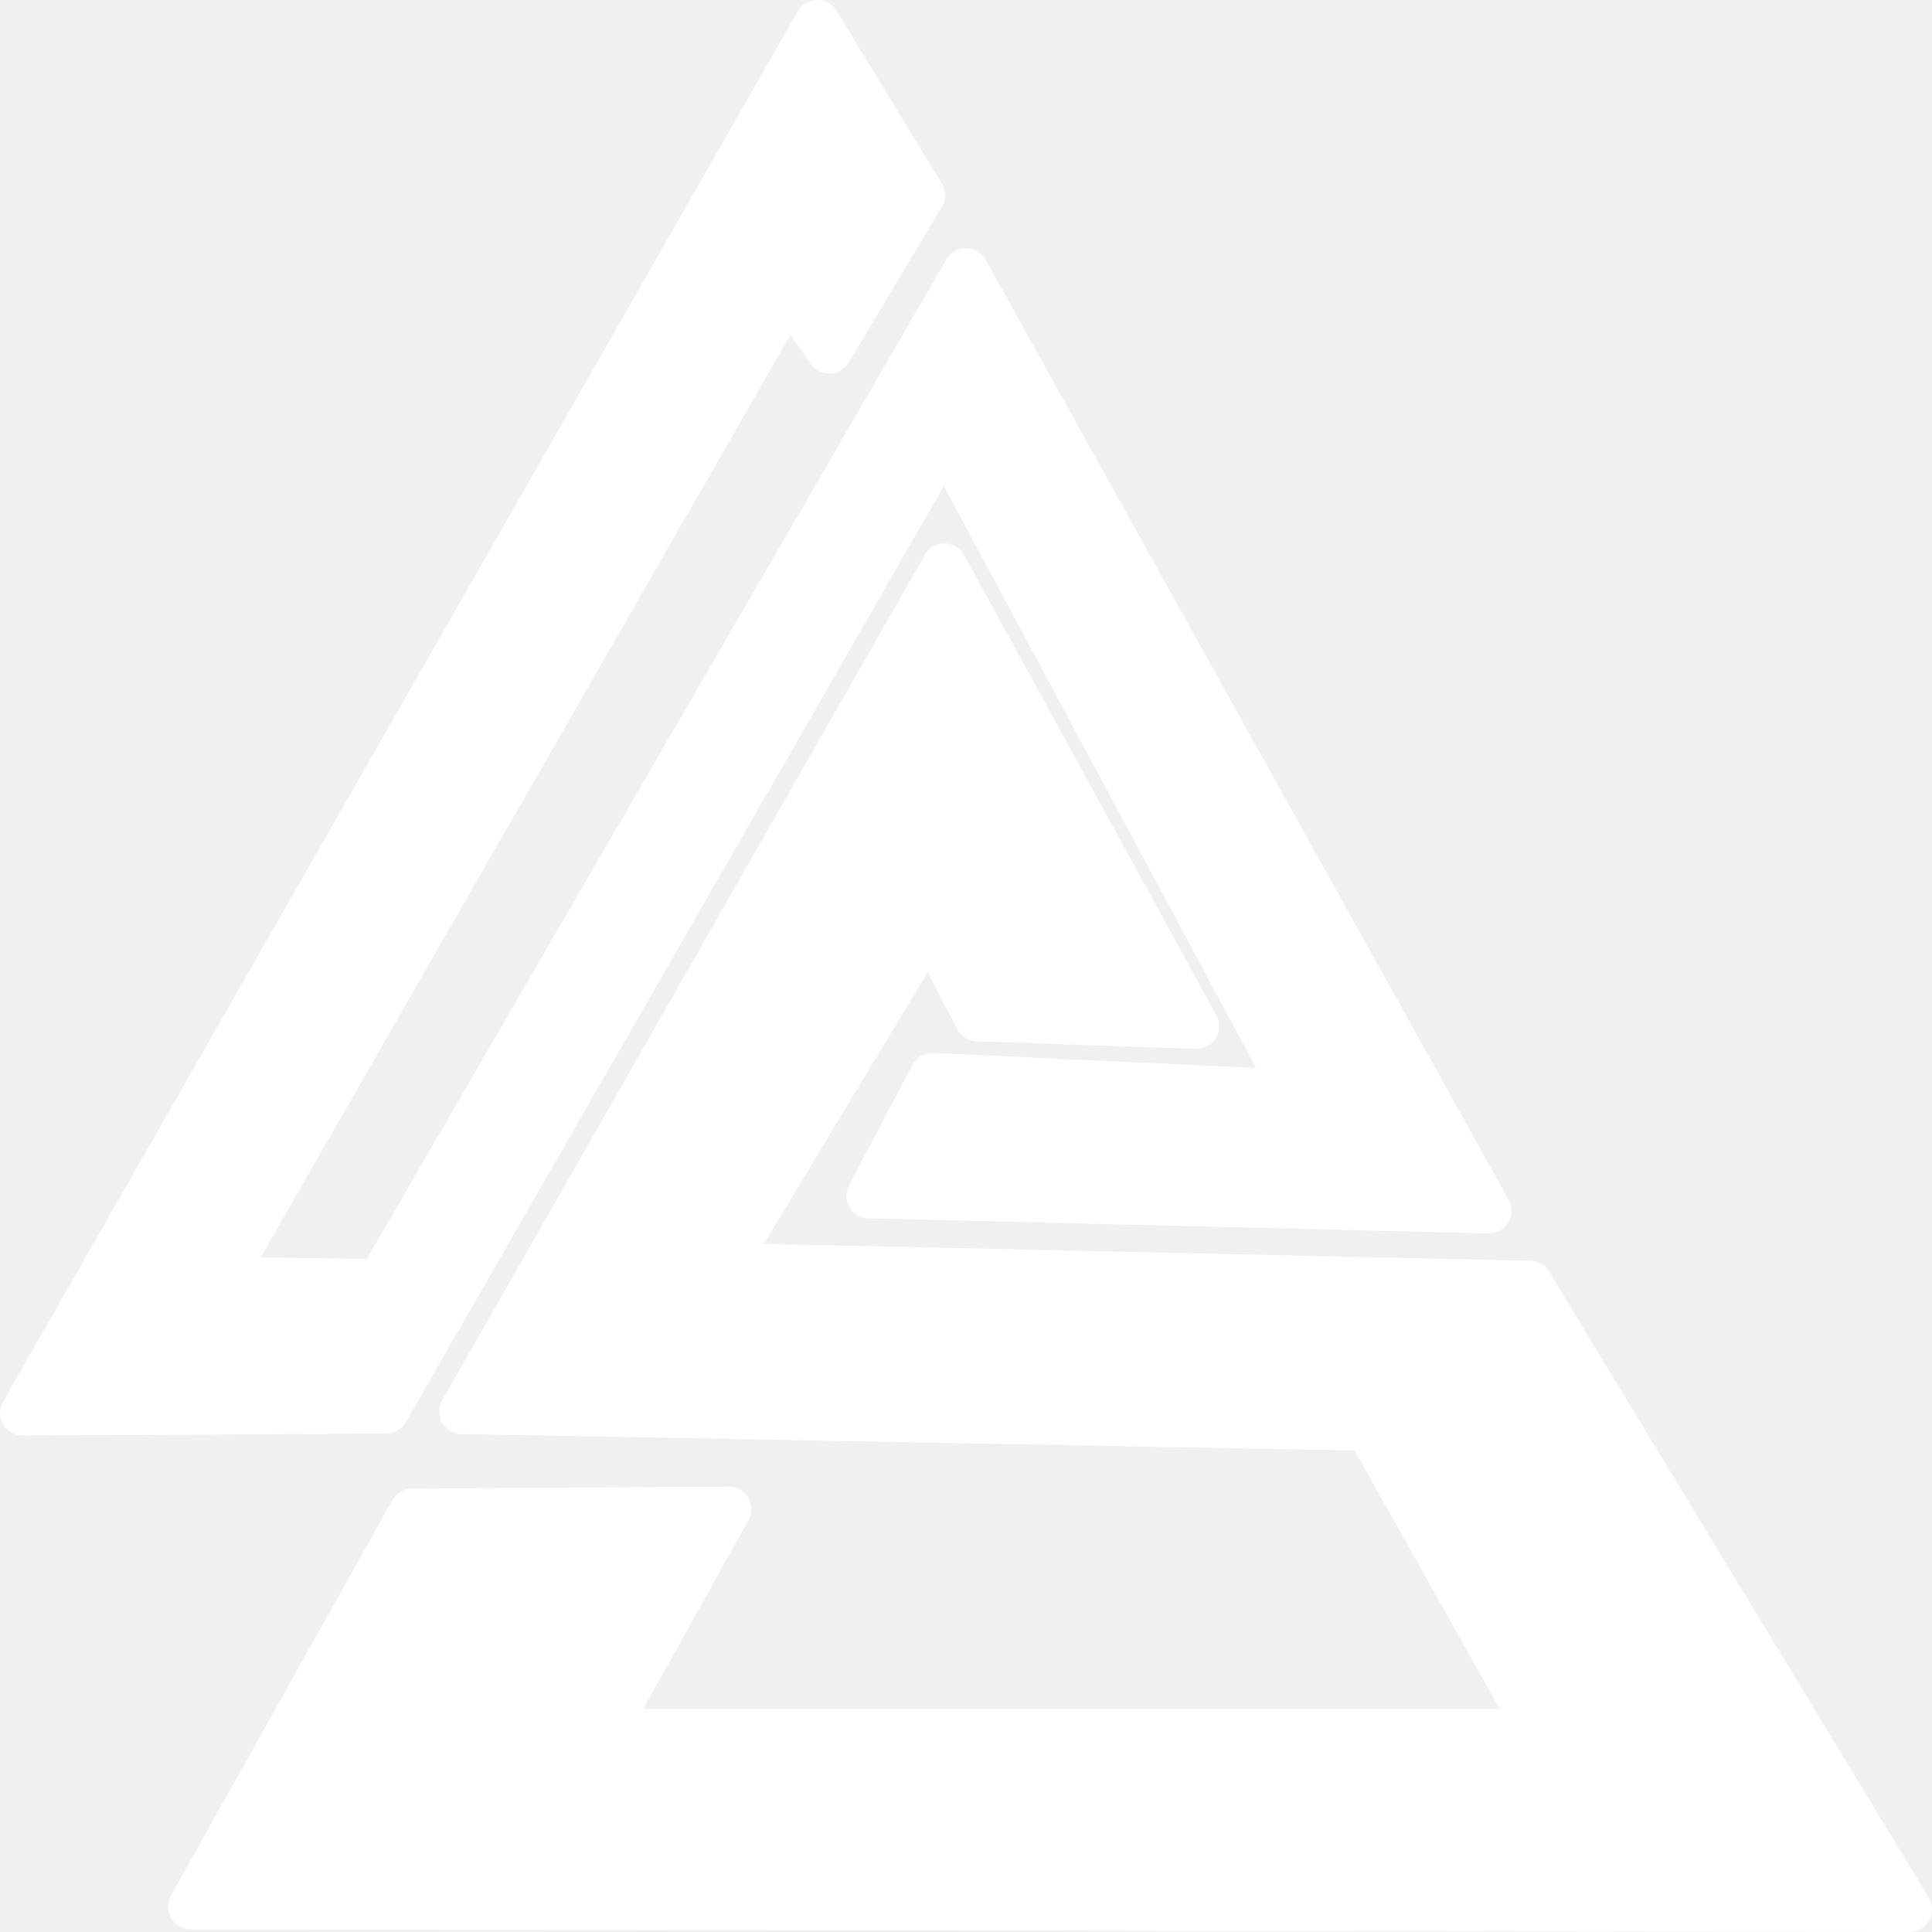
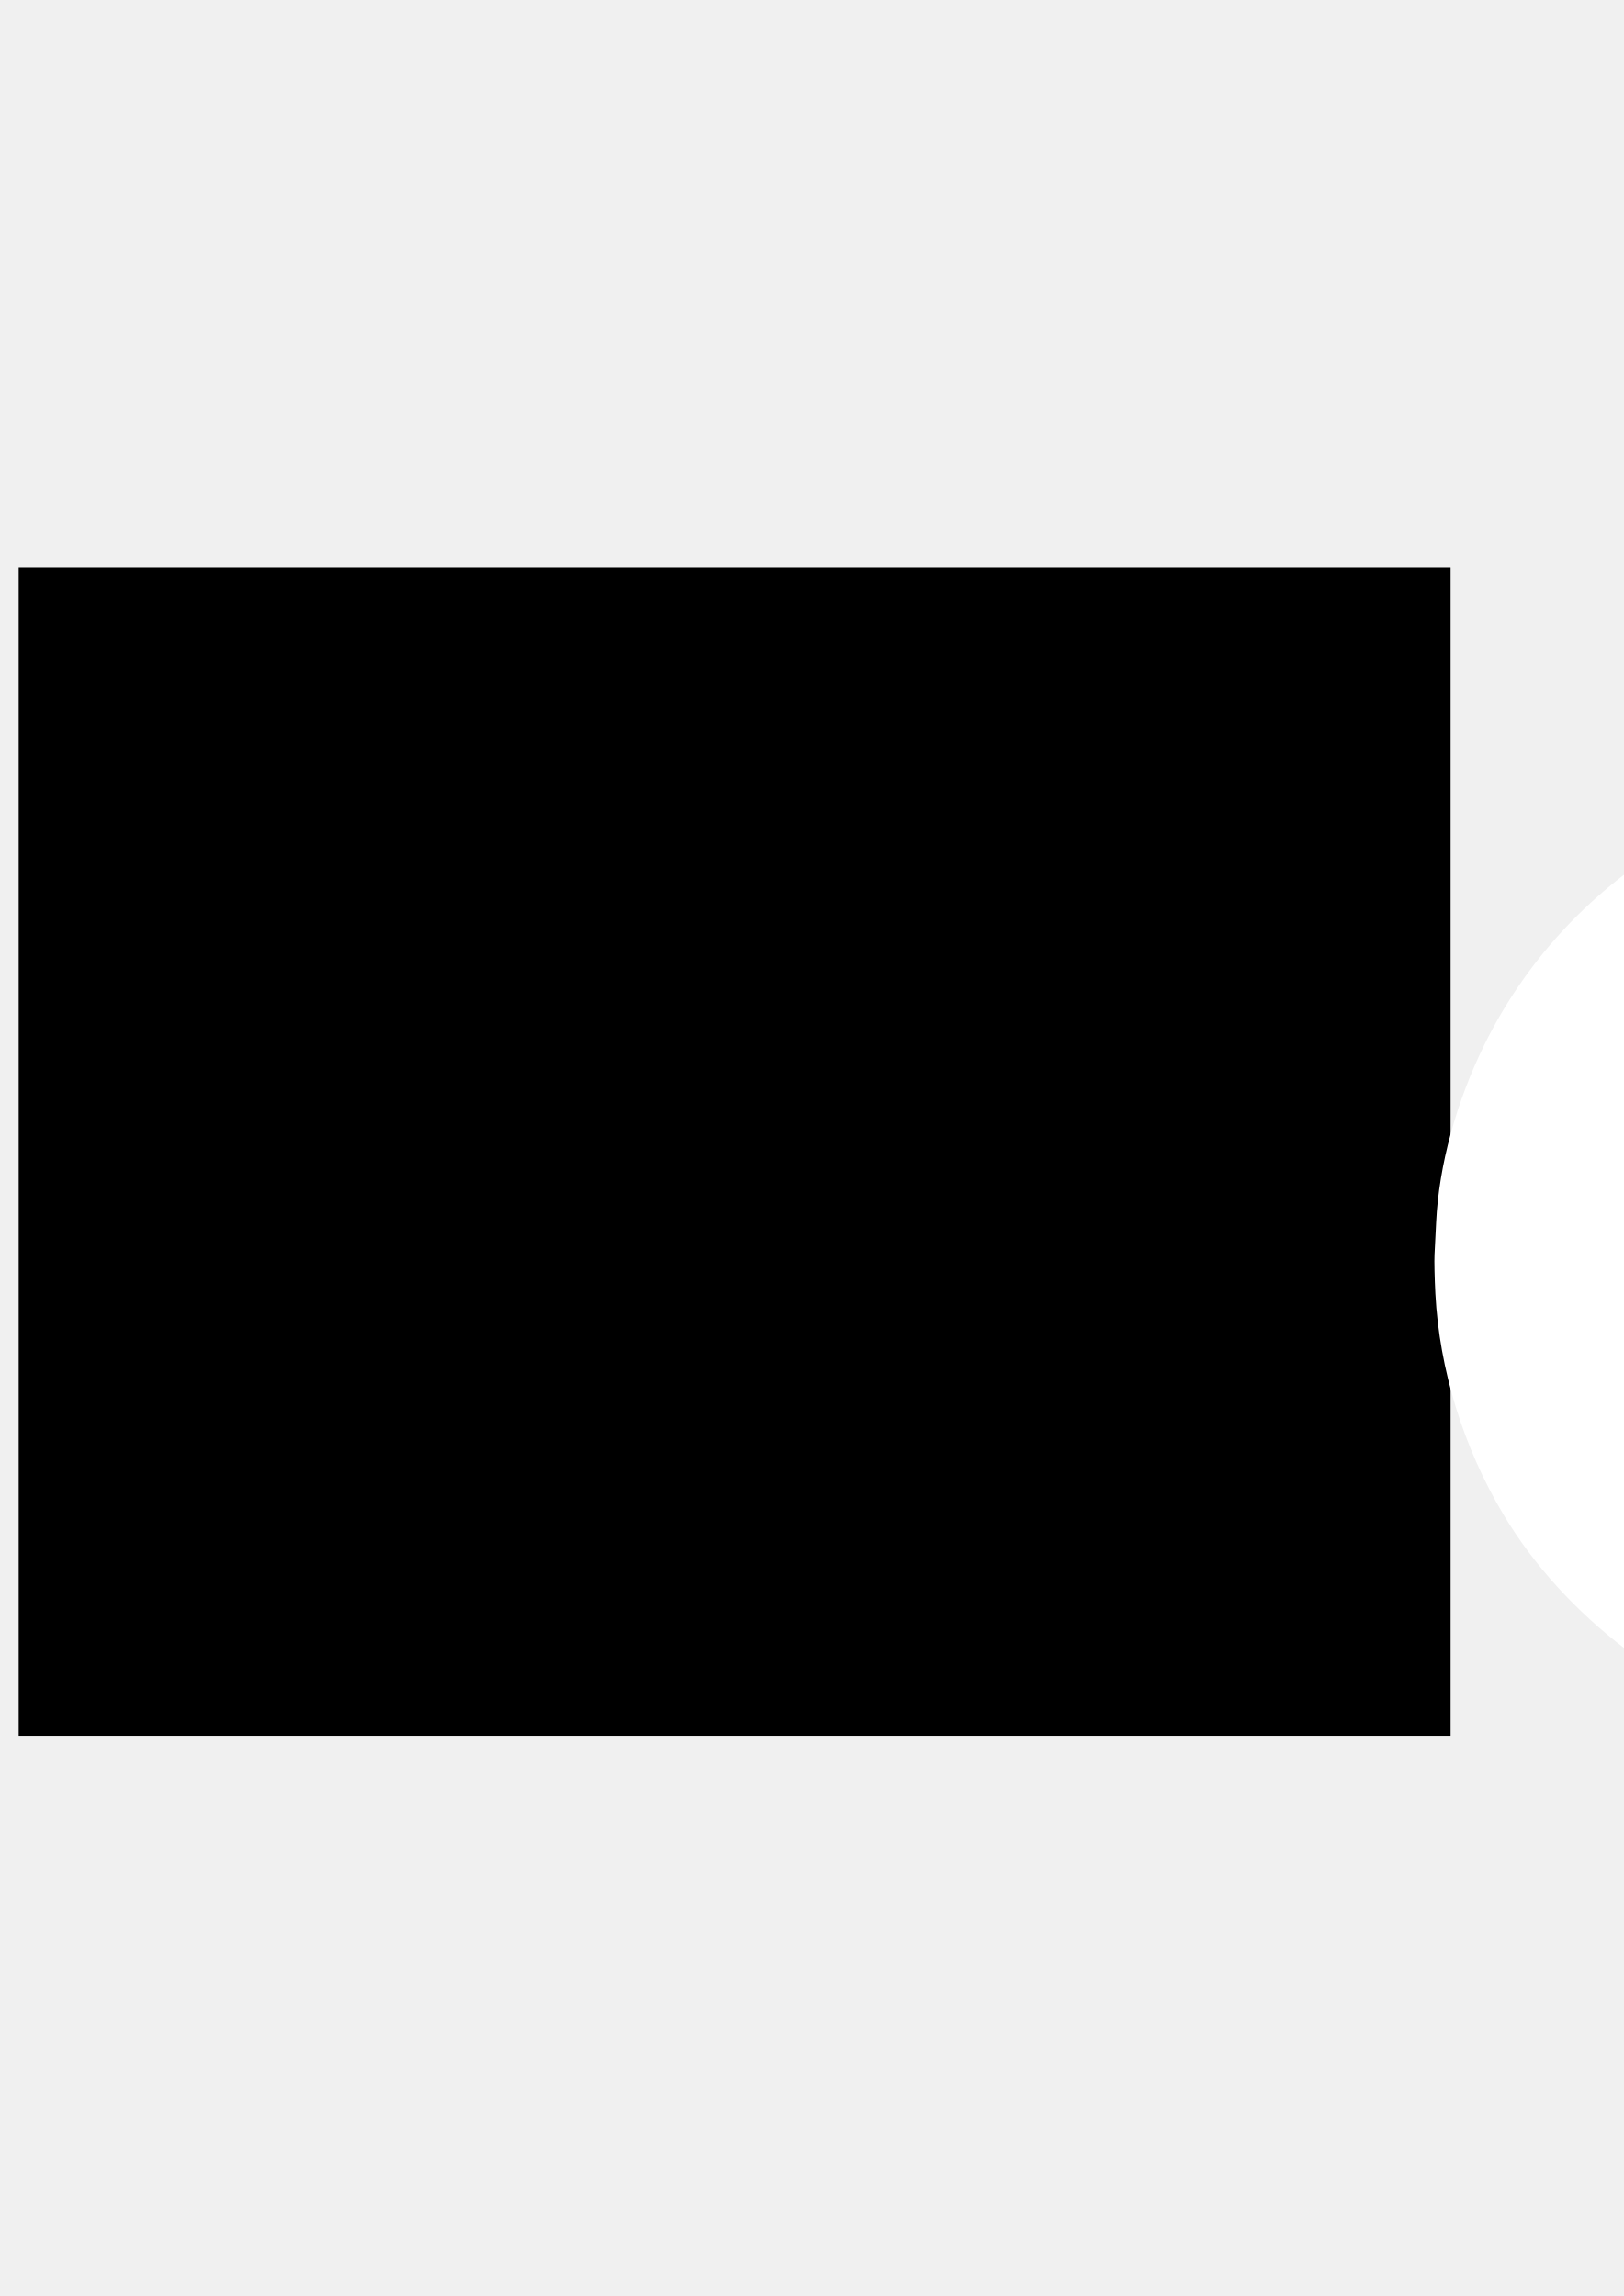
- <svg xmlns="http://www.w3.org/2000/svg" width="32mm" height="32mm" viewBox="0 0 80 80" version="1.1" id="svg5">
-   <defs id="defs2">
-     <linearGradient id="linearGradient1147">
-       <stop style="stop-color:#52f01d;stop-opacity:1;" offset="0" id="stop1145" />
-     </linearGradient>
-   </defs>
-   <g id="layer1" transform="translate(-51.28009,-37.39768)">
-     <path style="font-variation-settings:'wght' 541;opacity:1;fill:#ffffff;fill-opacity:1;stroke:#ffffff;stroke-width:1.872;stroke-linecap:round;stroke-linejoin:round;stroke-dasharray:none;stroke-opacity:1" d="m 85.123,38.334 4.356,7.15 -3.859,6.445 -1.683,-2.423 -23.471,40.873 6.537,0.092 24.273,-41.855 21.653,38.919 -25.663,-0.625 2.625,-4.979 15.011,0.702 -14.511,-27.037 -23.121,40.226 -15.052,0.083 z" id="path3371" />
-     <path style="font-variation-settings:'wght' 541;opacity:1;fill:#ffffff;fill-opacity:1;stroke:#ffffff;stroke-width:1.872;stroke-linecap:round;stroke-linejoin:round;stroke-dasharray:none;stroke-opacity:1" d="m 91.748,79.58 -1.998,-3.838 -8.476,14.06 33.348,0.736 15.722,25.923 -71.171,-0.113 9.172,-16.373 13.109,-0.084 -5.134,9.201 H 114.977 L 107.93,96.534 70.405,95.842 90.385,60.84 100.828,79.895 Z" id="path3469" />
+ <svg xmlns="http://www.w3.org/2000/svg" width="210mm" height="297mm" viewBox="0 0 210 297" version="1.1" id="svg1" xml:space="preserve">
+   <defs id="defs1" />
+   <g id="layer1">
+     <path id="path25" style="fill:#333333;stroke-width:1.058;stroke-linecap:round;stroke-linejoin:round;paint-order:markers stroke fill" d="M 381.542 120.132 C 376 120.154 372.205 120.747 367.466 122.331 C 360.467 124.671 354.544 128.399 348.985 133.961 C 341.901 141.05 337.033 150.333 335.368 159.928 C 334.963 162.262 334.421 168.369 334.501 169.696 C 334.523 170.059 334.581 170.952 334.629 171.68 C 335.306 181.941 339.267 191.783 345.968 199.858 C 348.867 203.351 352.753 206.722 357.332 209.715 C 359.973 211.442 363.973 213.565 364.158 213.339 C 364.212 213.273 364.995 212.148 365.898 210.838 C 366.801 209.529 370.925 203.635 375.063 197.741 C 381.064 189.193 386.583 181.295 391.983 173.527 C 392.124 173.325 392.183 173.116 392.116 173.061 C 392.048 173.007 389.492 171.078 386.436 168.775 C 383.38 166.472 380.791 164.51 380.681 164.416 C 380.572 164.321 381.286 163.092 382.269 161.684 C 383.251 160.275 384.513 158.46 385.073 157.649 C 385.632 156.838 386.222 156.219 386.383 156.272 C 386.875 156.436 406.115 171.401 406.132 171.632 C 406.149 171.857 404.564 174.2 399.925 180.808 C 388.549 197.014 375.456 215.983 375.456 216.258 C 375.456 216.799 384.72 216.989 388.024 216.515 C 389.043 216.37 391.274 215.9 392.983 215.471 C 401.12 213.43 408.044 209.499 414.195 203.43 C 427.849 189.957 432.495 170.92 426.512 152.95 C 422.823 141.867 414.528 132.004 403.705 125.831 L 401.253 124.433 L 400.802 125.037 C 399.228 127.146 378.525 156.784 374.599 162.549 L 372.529 165.589 L 373.264 166.121 C 374.74 167.189 382.753 173.501 383.46 174.152 C 384.173 174.808 384.177 174.832 383.697 175.367 C 383.427 175.667 382.161 177.431 380.882 179.287 C 379.604 181.142 378.514 182.66 378.462 182.66 C 378.409 182.66 377.189 181.737 375.751 180.61 C 374.312 179.482 369.74 175.94 365.59 172.738 L 358.045 166.917 L 359.19 165.33 C 363.303 159.628 381.718 133.647 384.252 129.972 C 384.891 129.046 386.577 126.642 387.999 124.629 C 389.42 122.617 390.535 120.922 390.476 120.863 C 390.107 120.494 385.487 120.116 381.542 120.132 z M 397.34 144.862 L 397.34 144.863 C 397.488 144.862 397.656 144.88 397.858 144.913 C 399.656 145.205 400.471 146.707 399.67 148.256 C 398.903 149.739 397.201 149.924 395.939 148.662 C 395.027 147.751 395.091 146.581 396.106 145.565 C 396.623 145.048 396.895 144.866 397.34 144.862 z M 363.382 190.248 C 363.43 190.247 363.478 190.247 363.526 190.248 C 364.804 190.293 366.092 191.357 365.843 192.893 C 365.53 194.818 363.353 195.468 361.942 194.057 C 361.075 193.19 360.982 192.521 361.569 191.385 C 361.969 190.612 362.665 190.266 363.382 190.248 z " />
+     <rect style="fill:#000000;stroke-width:1.058;stroke-linecap:round;stroke-linejoin:round;paint-order:markers stroke fill" id="rect23" width="185.196" height="151.181" x="2.415" y="73.357" />
+     <path style="fill:#ffffff;stroke-width:1.058;stroke-linecap:round;stroke-linejoin:round;paint-order:markers stroke fill" d="m 546.357,112.285 c -2.146,0.023 -4.275,0.167 -6.348,0.435 -24.582,3.178 -44.825,23.433 -48.498,48.526 -0.525,3.589 -0.74,11.155 -0.402,14.155 0.903,8.004 2.648,13.929 6.17,20.953 6.628,13.216 18.935,23.75 33.18,28.399 5.812,1.897 10.425,2.626 16.66,2.633 14.513,0.016 27.92,-5.451 38.702,-15.783 9.885,-9.472 15.729,-21.316 17.472,-35.409 0.601,-4.857 0.31,-12.32 -0.686,-17.622 -2.839,-15.112 -12.608,-29.299 -26.03,-37.801 -2.751,-1.742 -8.349,-4.444 -11.476,-5.538 -5.713,-1.999 -12.306,-3.016 -18.744,-2.948 z" id="path24" />
+     <path style="fill:#ffffff;stroke-width:1.058;stroke-linecap:round;stroke-linejoin:round;paint-order:markers stroke fill" d="m 247.679,100.382 c 1.536,0.018 3.076,0.097 4.618,0.24 23.059,2.138 43.339,17.516 52.114,39.516 4.693,11.766 5.521,26.117 2.249,38.998 -2.717,10.698 -7.854,19.868 -15.595,27.841 -4.975,5.124 -8.485,7.848 -14.656,11.377 -13.335,7.625 -30.225,9.712 -45.125,5.577 -14.914,-4.139 -28.989,-14.846 -36.849,-28.032 -5.18,-8.691 -8.279,-18.752 -8.792,-28.544 -0.103,-1.982 -0.153,-4.258 -0.11,-5.058 0.044,-0.8 0.139,-2.705 0.212,-4.233 0.349,-7.287 2.599,-15.538 6.265,-22.981 10.532,-21.38 32.626,-34.97 55.668,-34.701 z" id="path23" />
  </g>
</svg>
